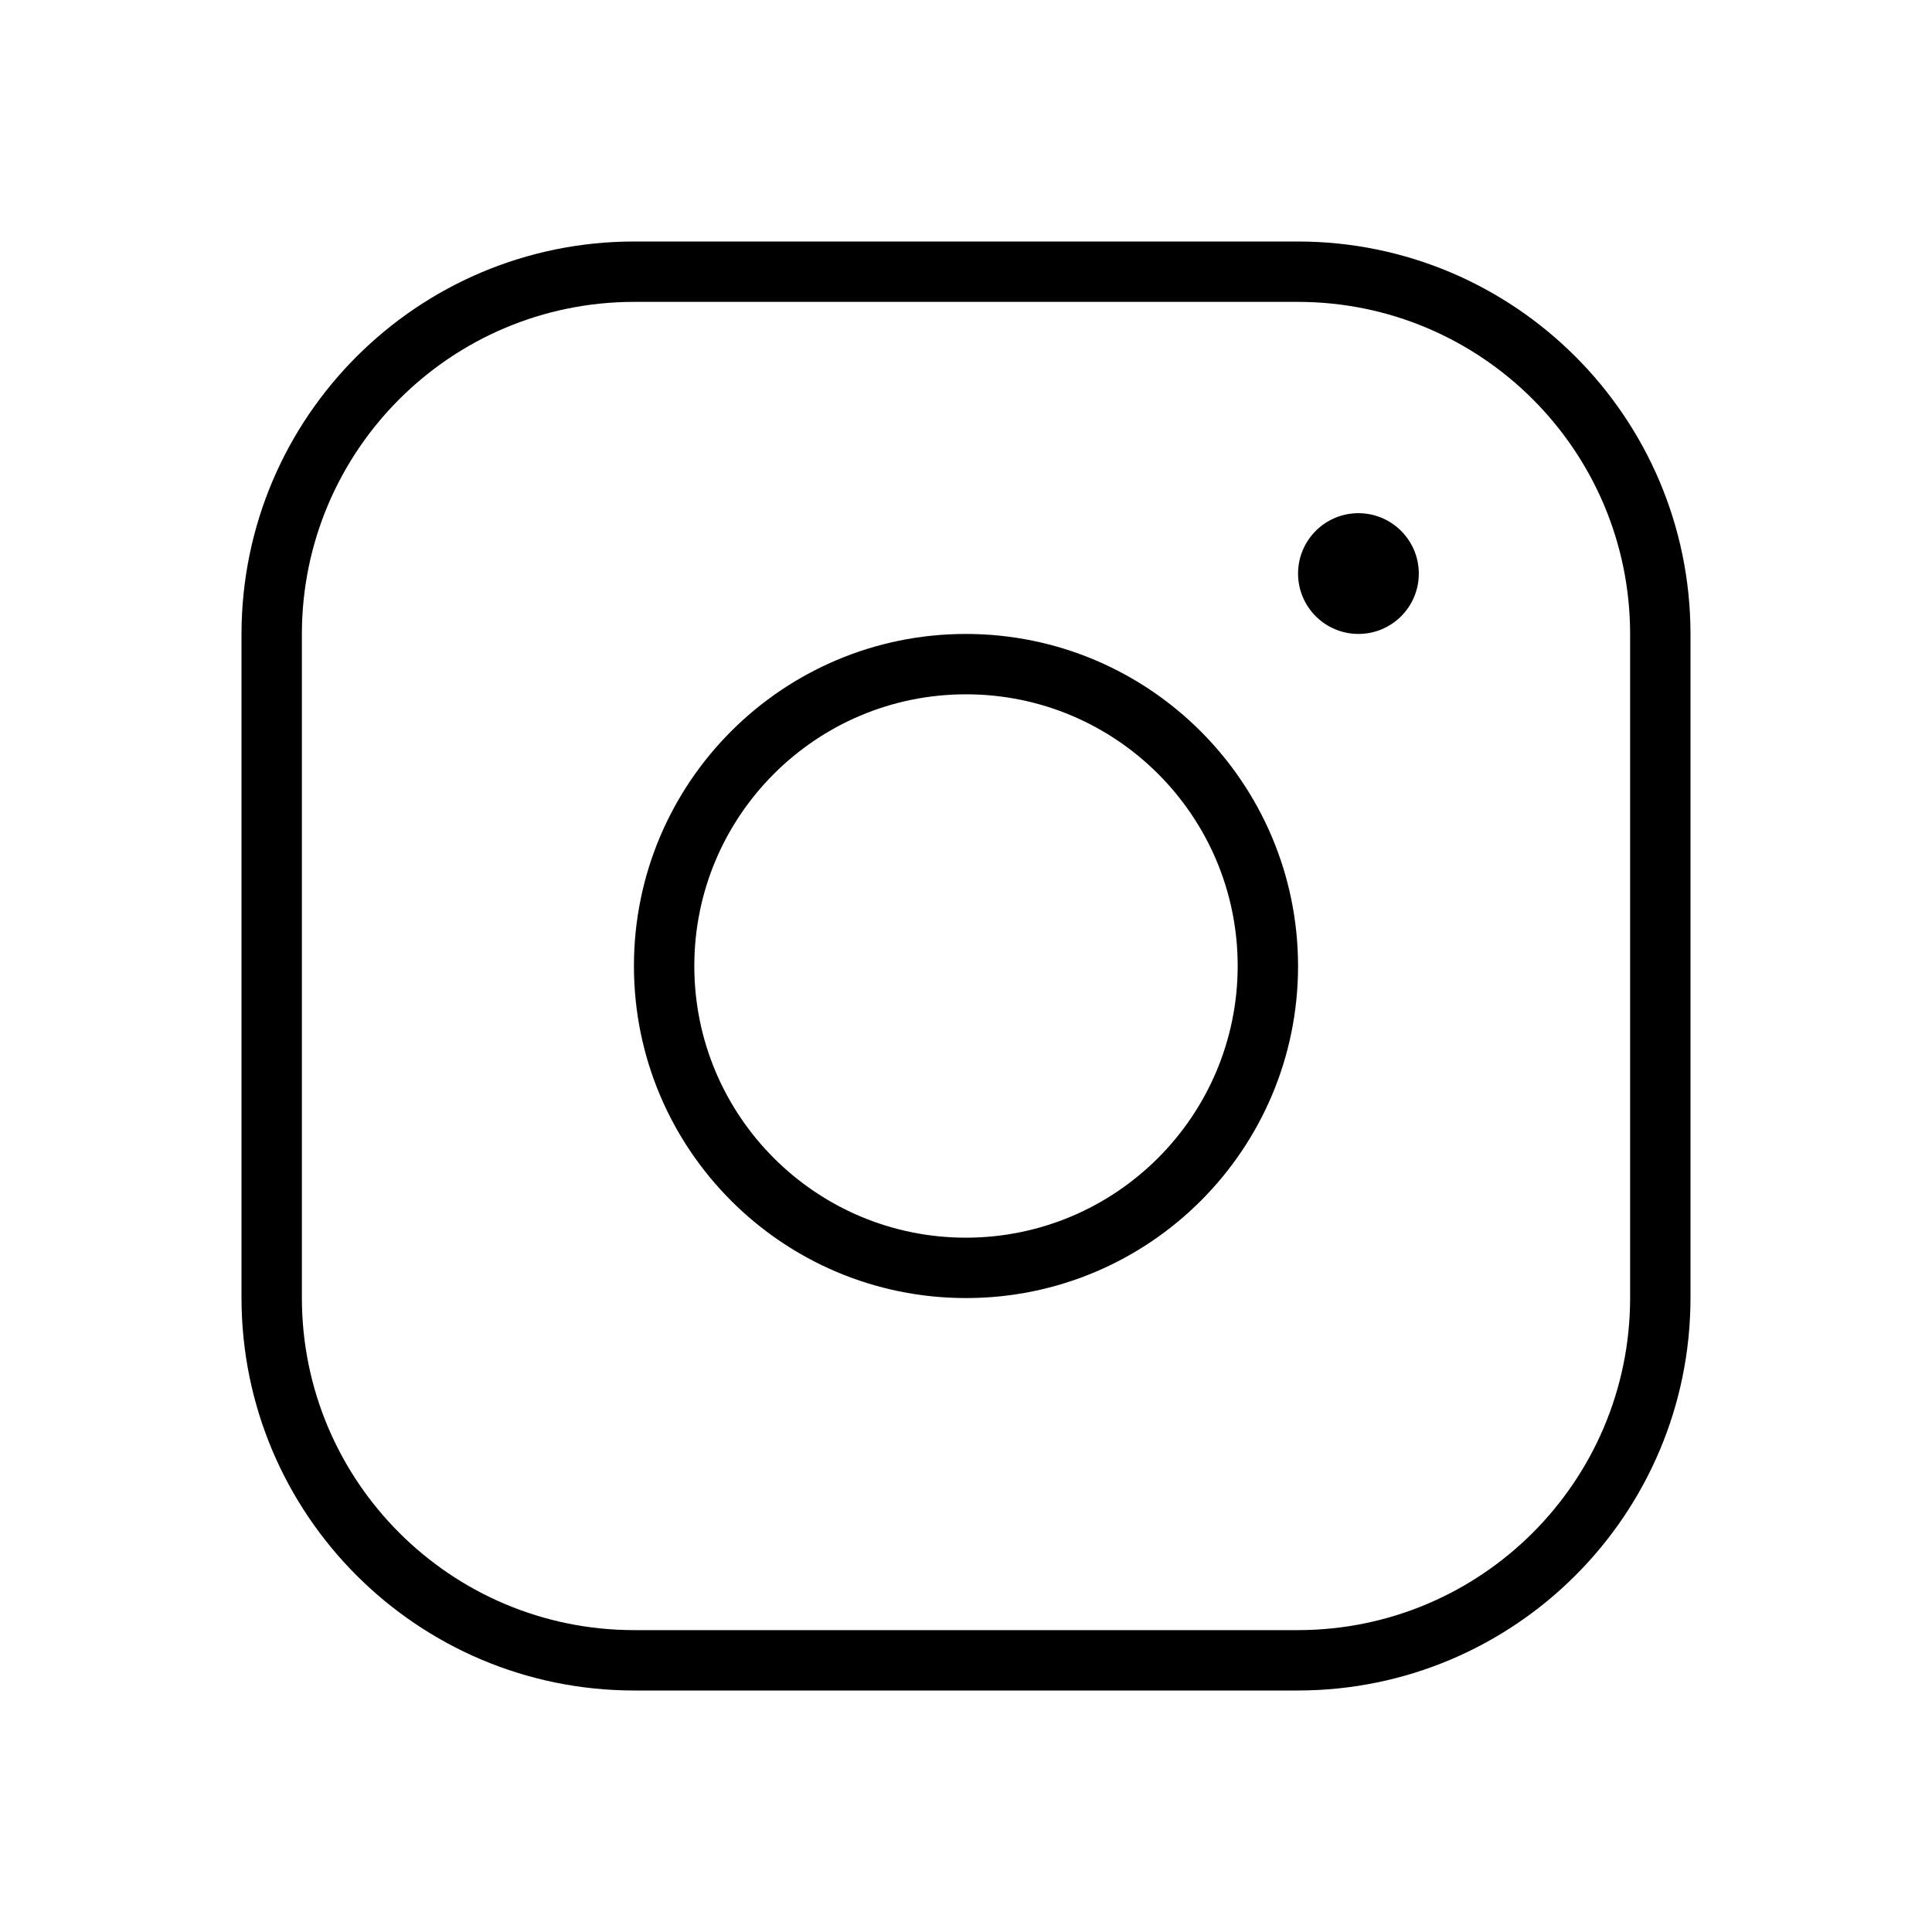
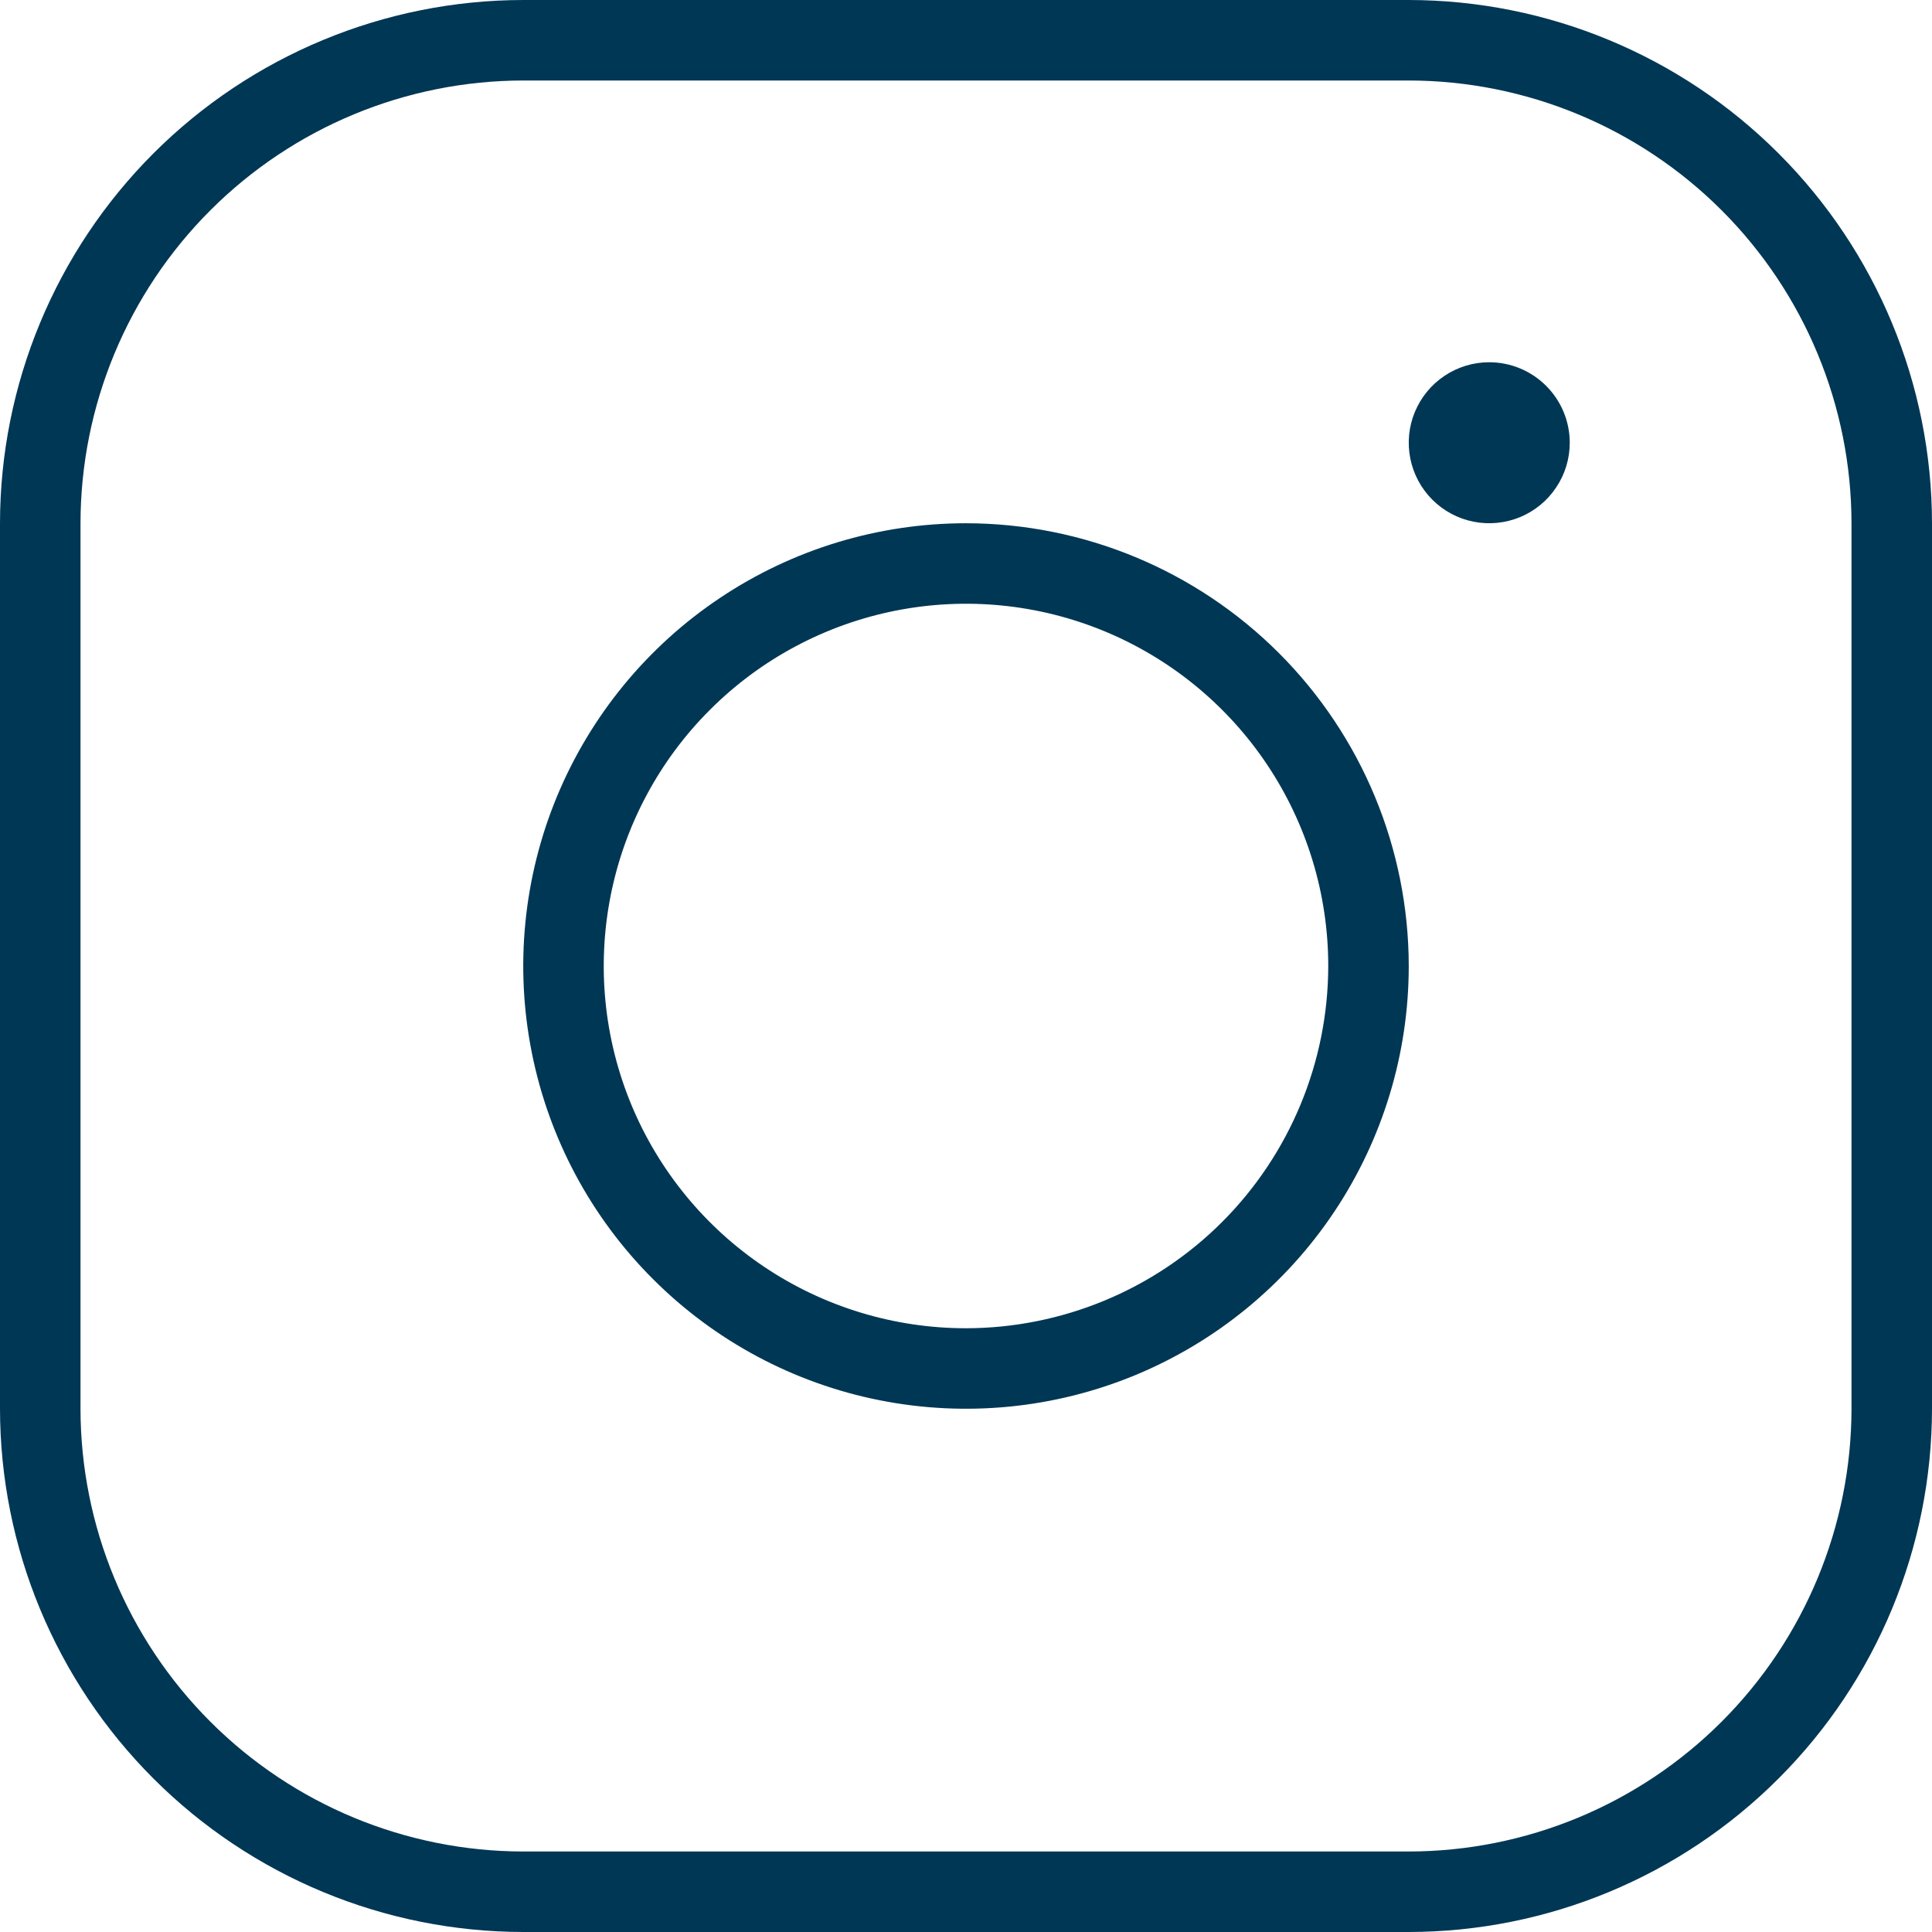
- <svg xmlns="http://www.w3.org/2000/svg" width="256px" height="256px" viewBox="0 0 256 256" id="Flat">
-   <path d="M128,84a44,44,0,1,0,44,44A44.05,44.05,0,0,0,128,84Zm0,80a36,36,0,1,1,36-36A36.041,36.041,0,0,1,128,164ZM172,32H84A52.059,52.059,0,0,0,32,84v88a52.059,52.059,0,0,0,52,52h88a52.059,52.059,0,0,0,52-52V84A52.059,52.059,0,0,0,172,32Zm44,140a44.05,44.05,0,0,1-44,44H84a44.05,44.05,0,0,1-44-44V84A44.05,44.05,0,0,1,84,40h88a44.05,44.05,0,0,1,44,44ZM188,76a8,8,0,1,1-8-8A8.009,8.009,0,0,1,188,76Z" />
+ <svg xmlns="http://www.w3.org/2000/svg" width="30" height="30" viewBox="0 0 30 30" fill="none">
+   <path d="M15 8.125C13.64 8.125 12.311 8.528 11.181 9.284C10.05 10.039 9.169 11.113 8.648 12.369C8.128 13.625 7.992 15.008 8.257 16.341C8.522 17.675 9.177 18.9 10.139 19.861C11.1 20.823 12.325 21.478 13.659 21.743C14.992 22.008 16.375 21.872 17.631 21.352C18.887 20.831 19.961 19.95 20.716 18.82C21.472 17.689 21.875 16.36 21.875 15C21.873 13.177 21.148 11.43 19.859 10.141C18.57 8.852 16.823 8.127 15 8.125ZM15 20.625C13.887 20.625 12.8 20.295 11.875 19.677C10.95 19.059 10.229 18.18 9.803 17.153C9.377 16.125 9.266 14.994 9.483 13.903C9.7 12.812 10.236 11.809 11.023 11.023C11.809 10.236 12.812 9.7 13.903 9.483C14.994 9.266 16.125 9.377 17.153 9.803C18.18 10.229 19.059 10.95 19.677 11.875C20.295 12.8 20.625 13.887 20.625 15C20.623 16.491 20.03 17.921 18.976 18.976C17.921 20.03 16.491 20.623 15 20.625ZM21.875 0H8.125C5.971 0.002 3.906 0.859 2.382 2.382C0.859 3.906 0.002 5.971 0 8.125V21.875C0.002 24.029 0.859 26.094 2.382 27.617C3.906 29.141 5.971 29.998 8.125 30H21.875C24.029 29.998 26.094 29.141 27.617 27.617C29.141 26.094 29.998 24.029 30 21.875V8.125C29.998 5.971 29.141 3.906 27.617 2.382C26.094 0.859 24.029 0.002 21.875 0ZM28.75 21.875C28.748 23.698 28.023 25.445 26.734 26.734C25.445 28.023 23.698 28.748 21.875 28.75H8.125C6.302 28.748 4.555 28.023 3.266 26.734C1.977 25.445 1.252 23.698 1.25 21.875V8.125C1.252 6.302 1.977 4.555 3.266 3.266C4.555 1.977 6.302 1.252 8.125 1.25H21.875C23.698 1.252 25.445 1.977 26.734 3.266C28.023 4.555 28.748 6.302 28.75 8.125V21.875ZM24.375 6.875C24.375 7.122 24.302 7.364 24.164 7.569C24.027 7.775 23.832 7.935 23.603 8.03C23.375 8.124 23.124 8.149 22.881 8.101C22.639 8.053 22.416 7.934 22.241 7.759C22.066 7.584 21.947 7.361 21.899 7.119C21.851 6.876 21.875 6.625 21.97 6.397C22.065 6.168 22.225 5.973 22.43 5.836C22.636 5.698 22.878 5.625 23.125 5.625C23.456 5.625 23.774 5.757 24.009 5.992C24.243 6.226 24.375 6.544 24.375 6.875Z" fill="#003755" />
</svg>
